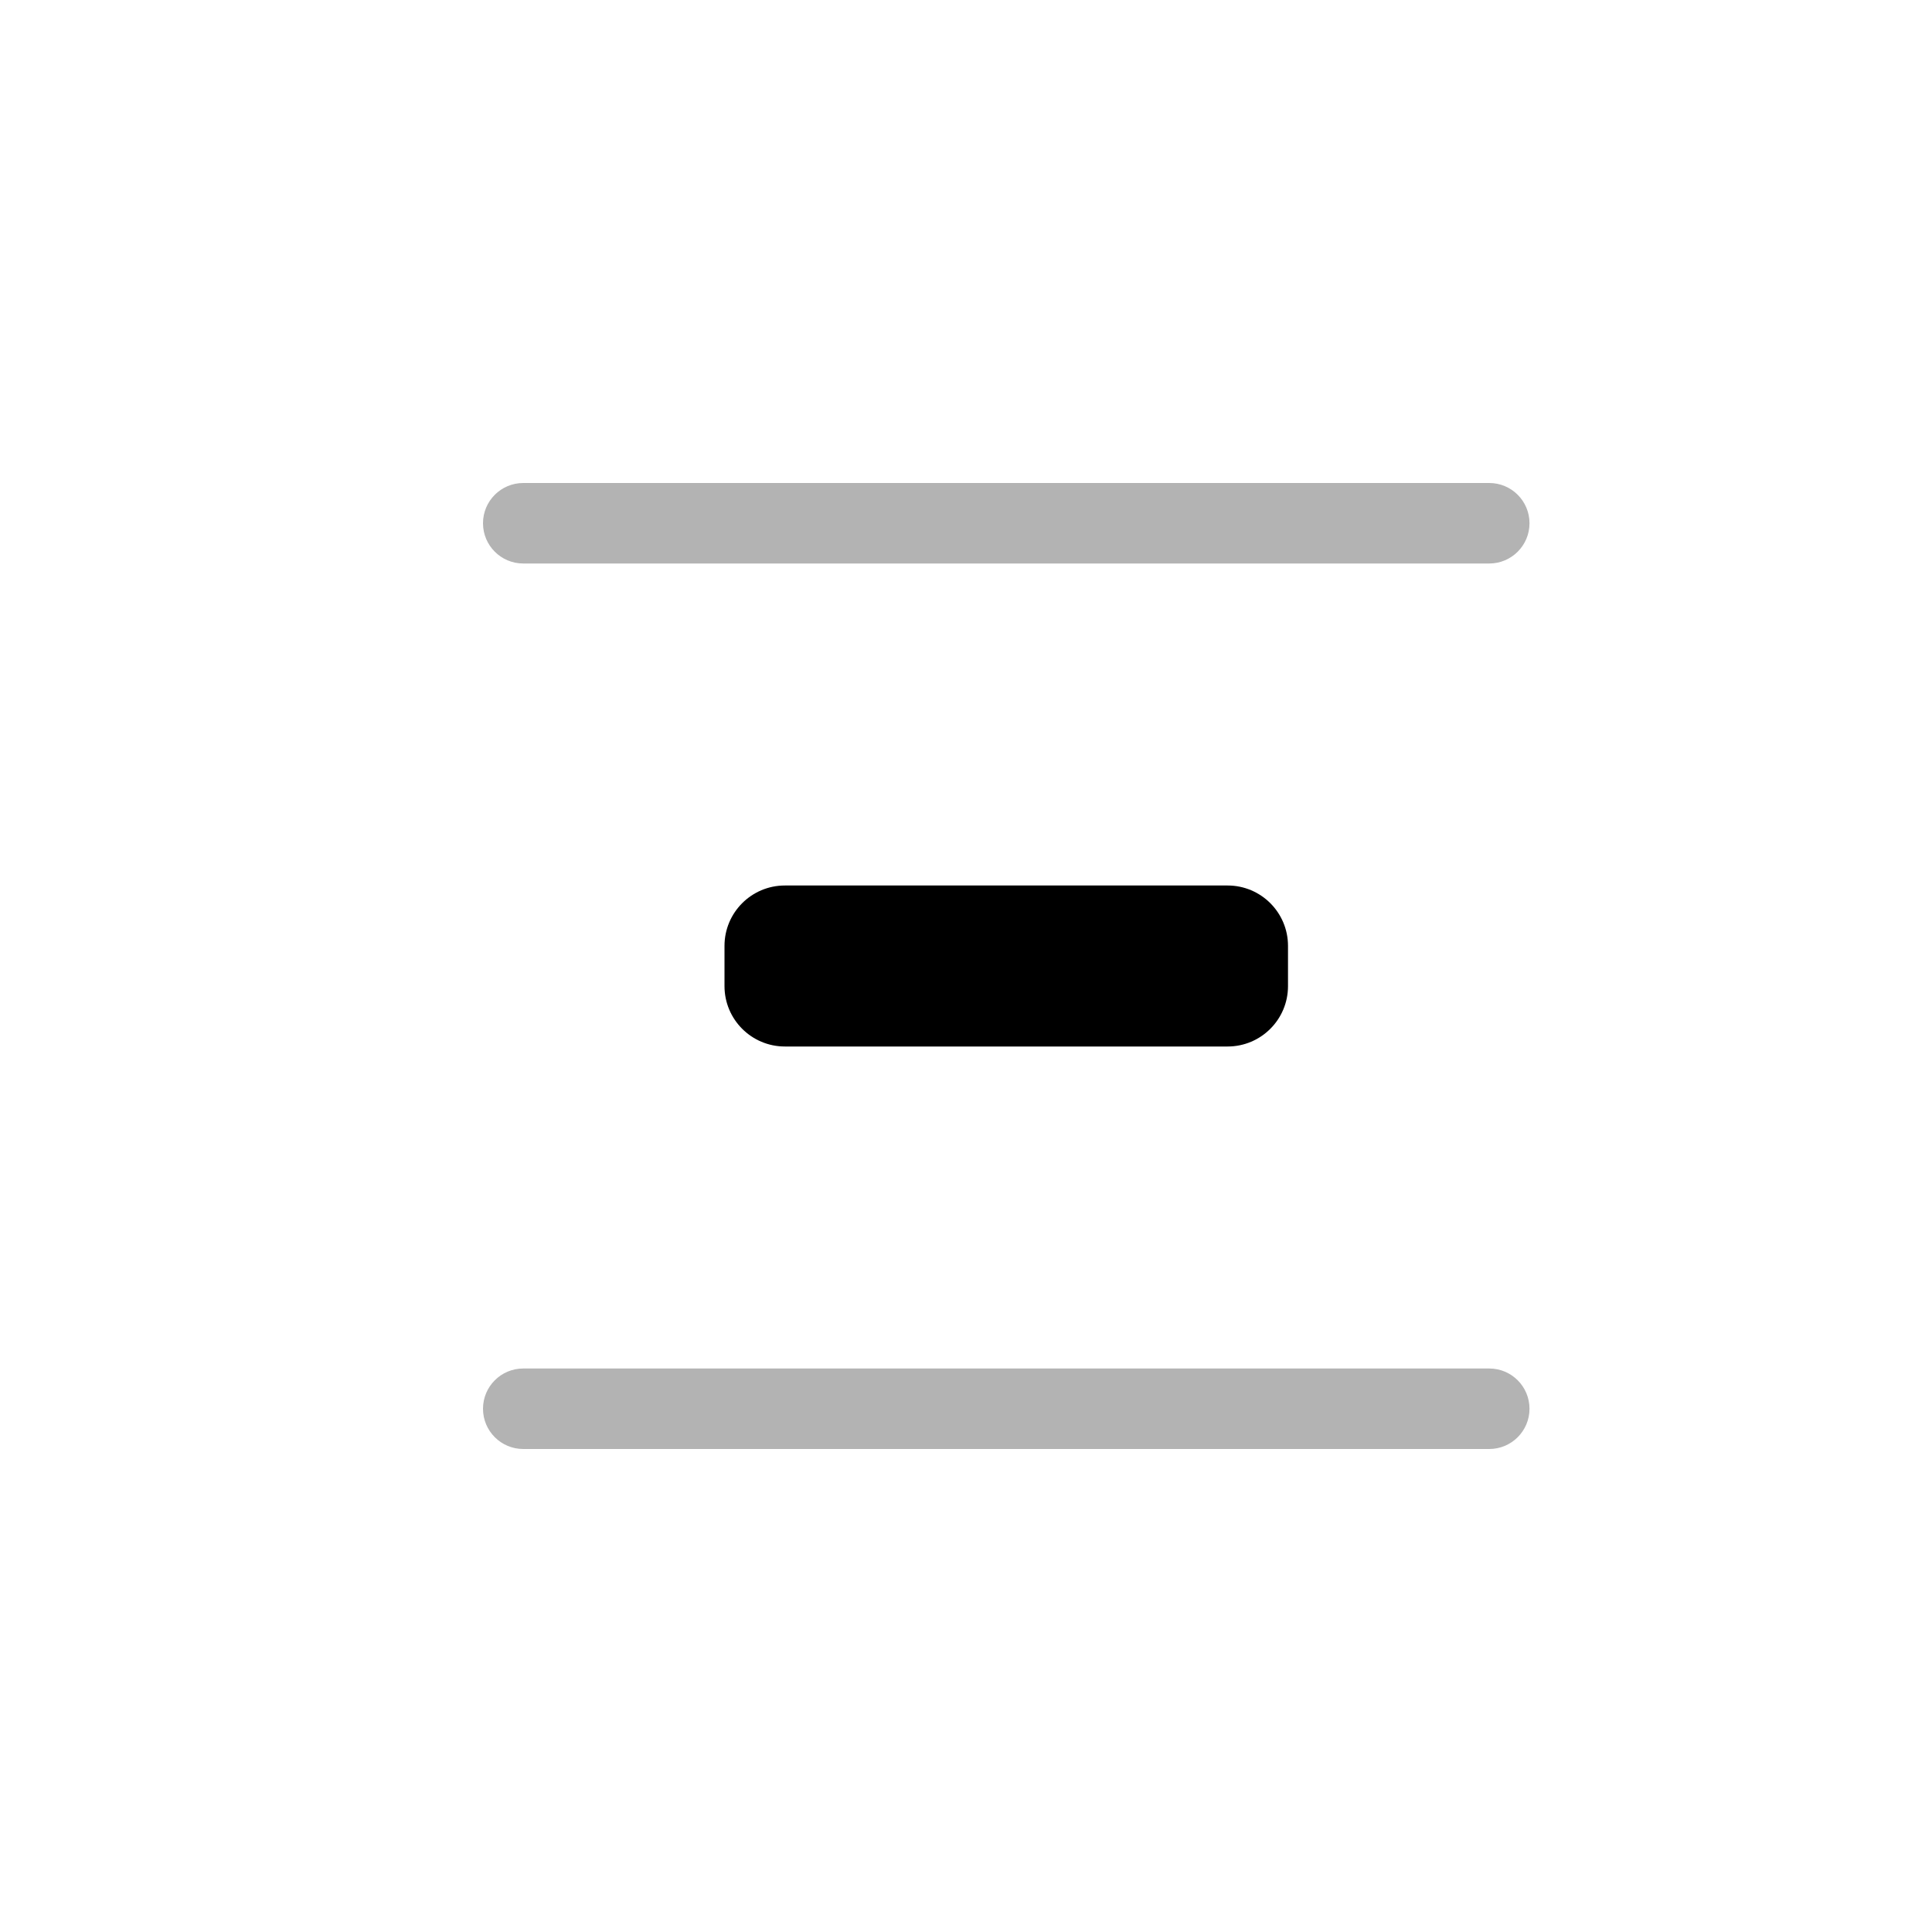
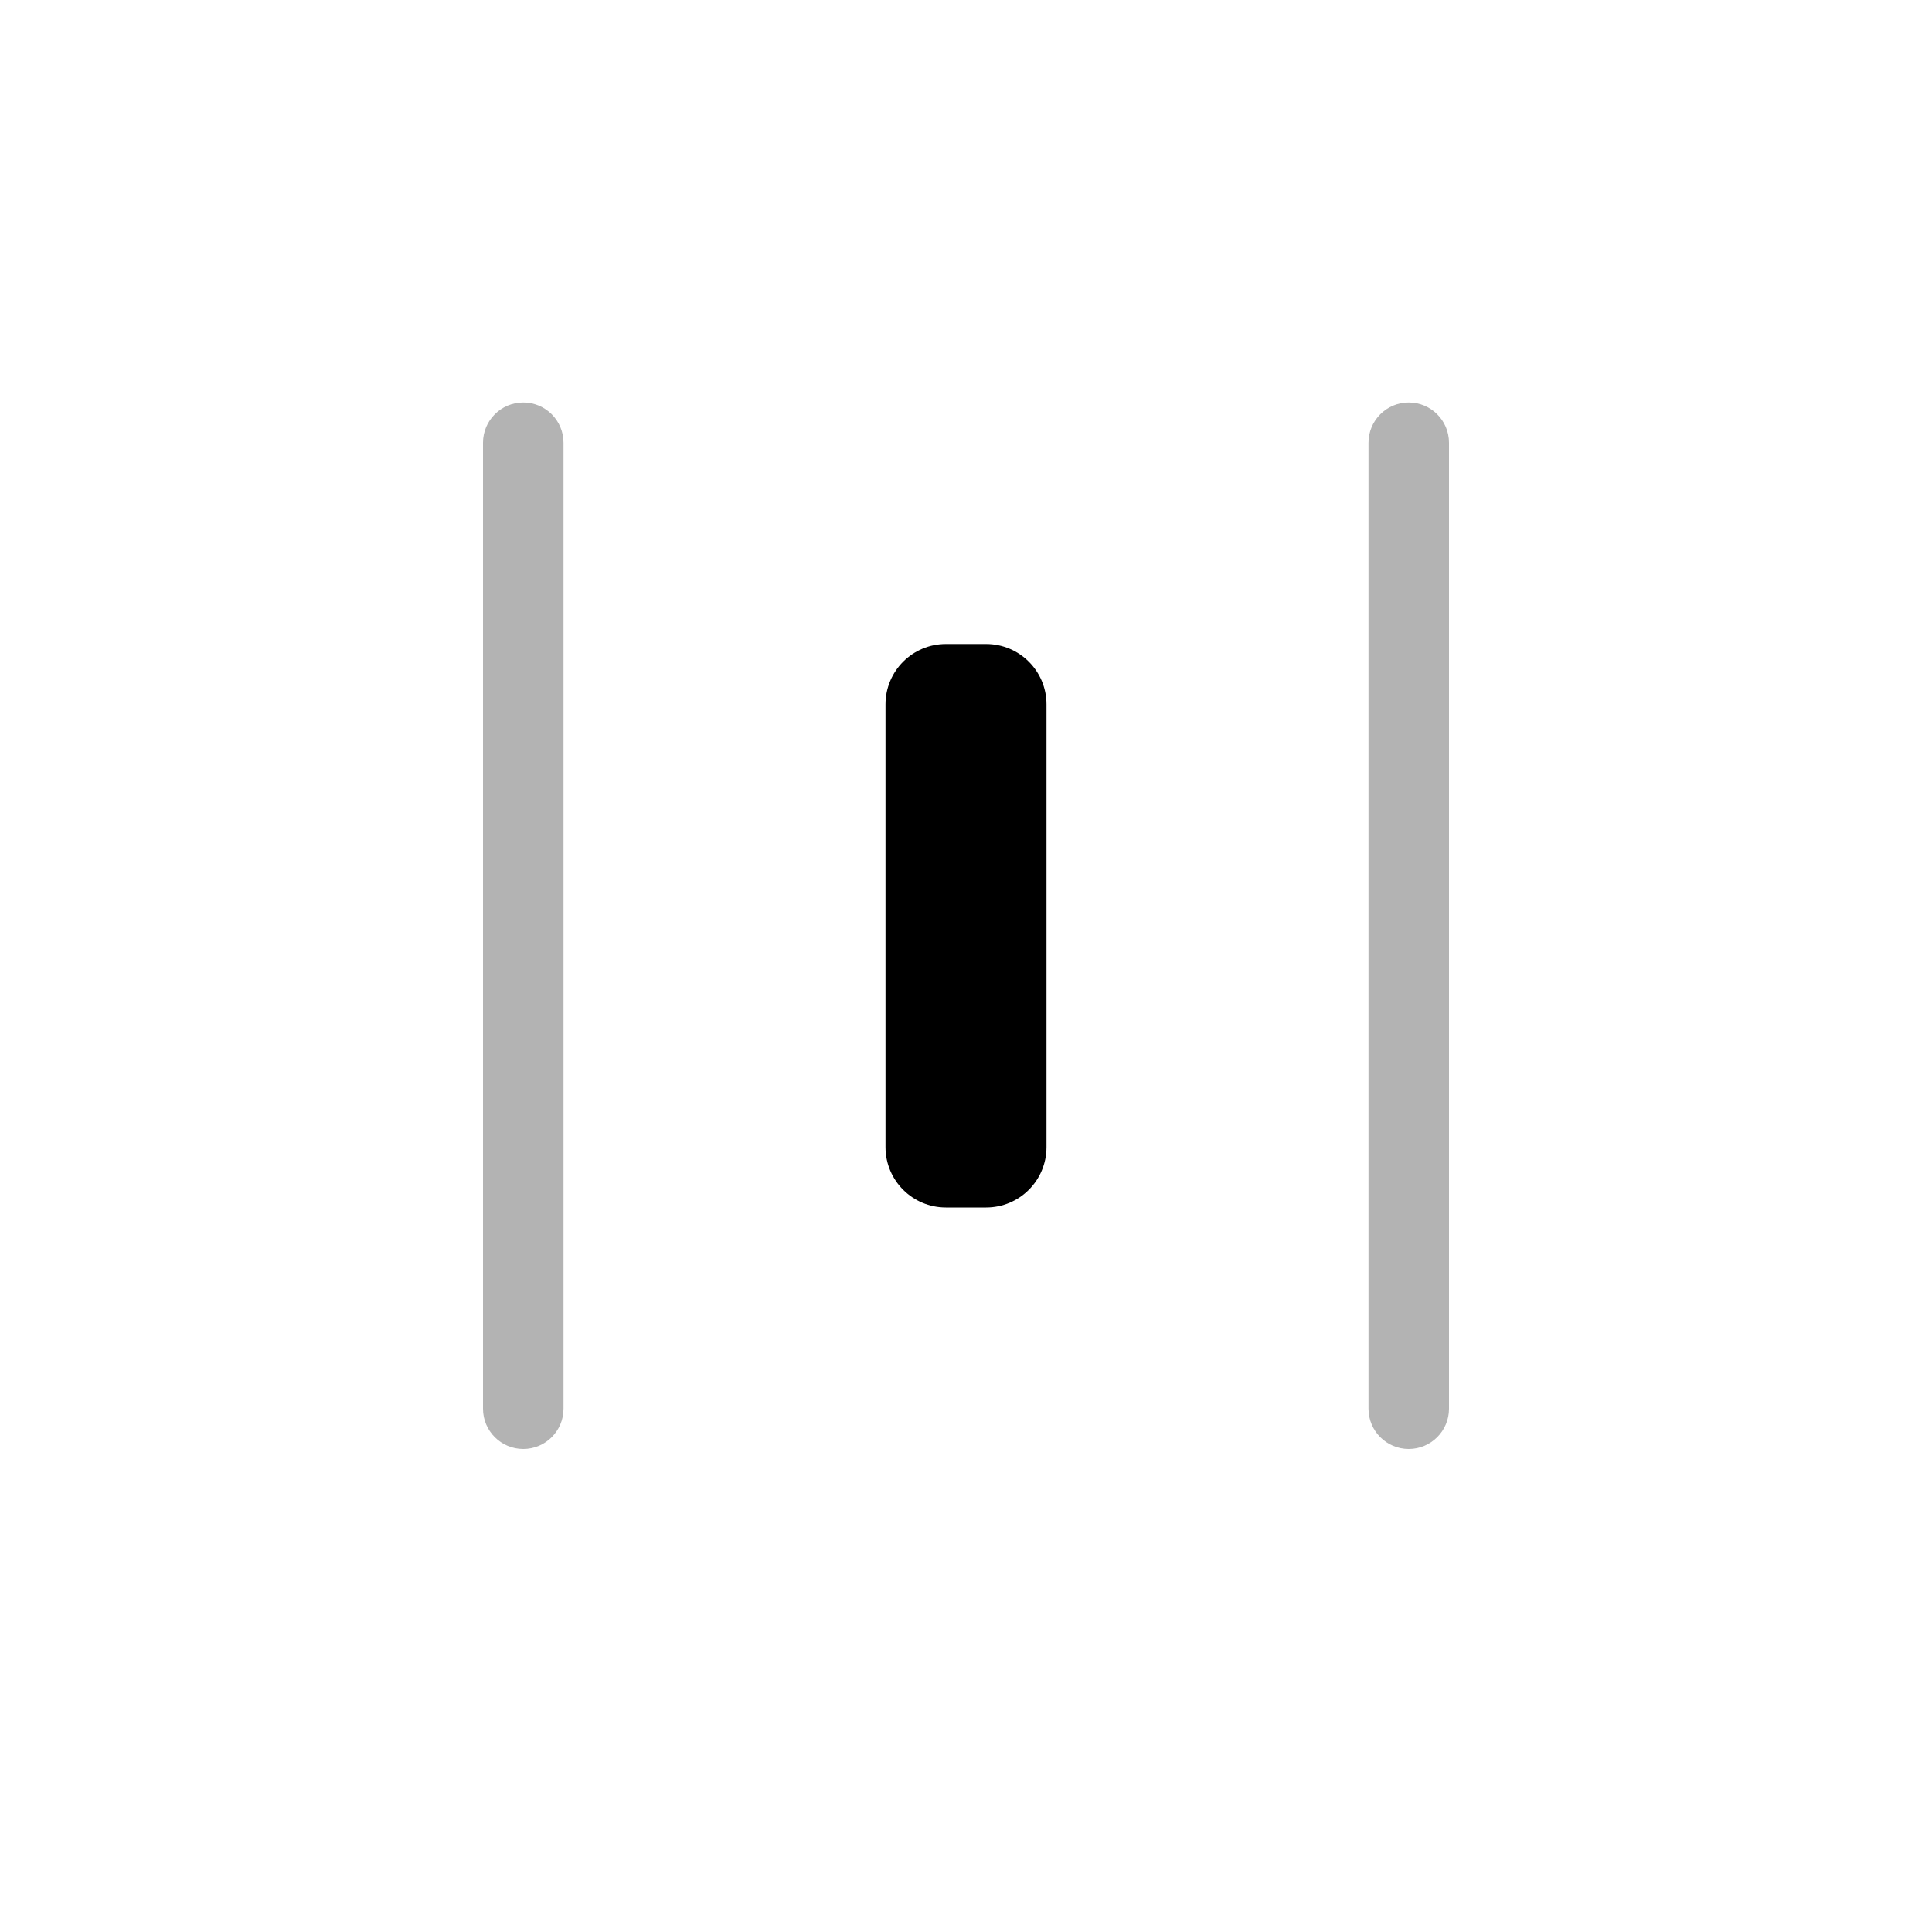
- <svg xmlns="http://www.w3.org/2000/svg" width="24" height="24" fill="none" viewBox="0 0 24 24">
-   <path fill="currentColor" d="M9 12.25c0 .414.336.75.75.75h5.5a.75.75 0 0 0 .75-.75v-.5a.75.75 0 0 0-.75-.75h-5.5a.75.75 0 0 0-.75.75z" />
-   <path fill="currentColor" fill-opacity="0.3" fill-rule="evenodd" d="M19 6.5a.5.5 0 0 0-.5-.5h-12a.5.5 0 0 0 0 1h12a.5.5 0 0 0 .5-.5m0 11a.5.5 0 0 0-.5-.5h-12a.5.5 0 0 0 0 1h12a.5.5 0 0 0 .5-.5" clip-rule="evenodd" />
+ <svg width="24" height="24" fill="none" viewBox="0 0 24 24">
+   <path fill="currentColor" d="M12.25 15a.75.75 0 0 0 .75-.75v-5.5a.75.75 0 0 0-.75-.75h-.5a.75.75 0 0 0-.75.75v5.5c0 .414.336.75.75.75z" />
+   <path fill="currentColor" fill-opacity=".3" fill-rule="evenodd" d="M6.5 5a.5.5 0 0 0-.5.5v12a.5.5 0 0 0 1 0v-12a.5.5 0 0 0-.5-.5m11 0a.5.5 0 0 0-.5.5v12a.5.5 0 0 0 1 0v-12a.5.5 0 0 0-.5-.5" clip-rule="evenodd" />
</svg>
